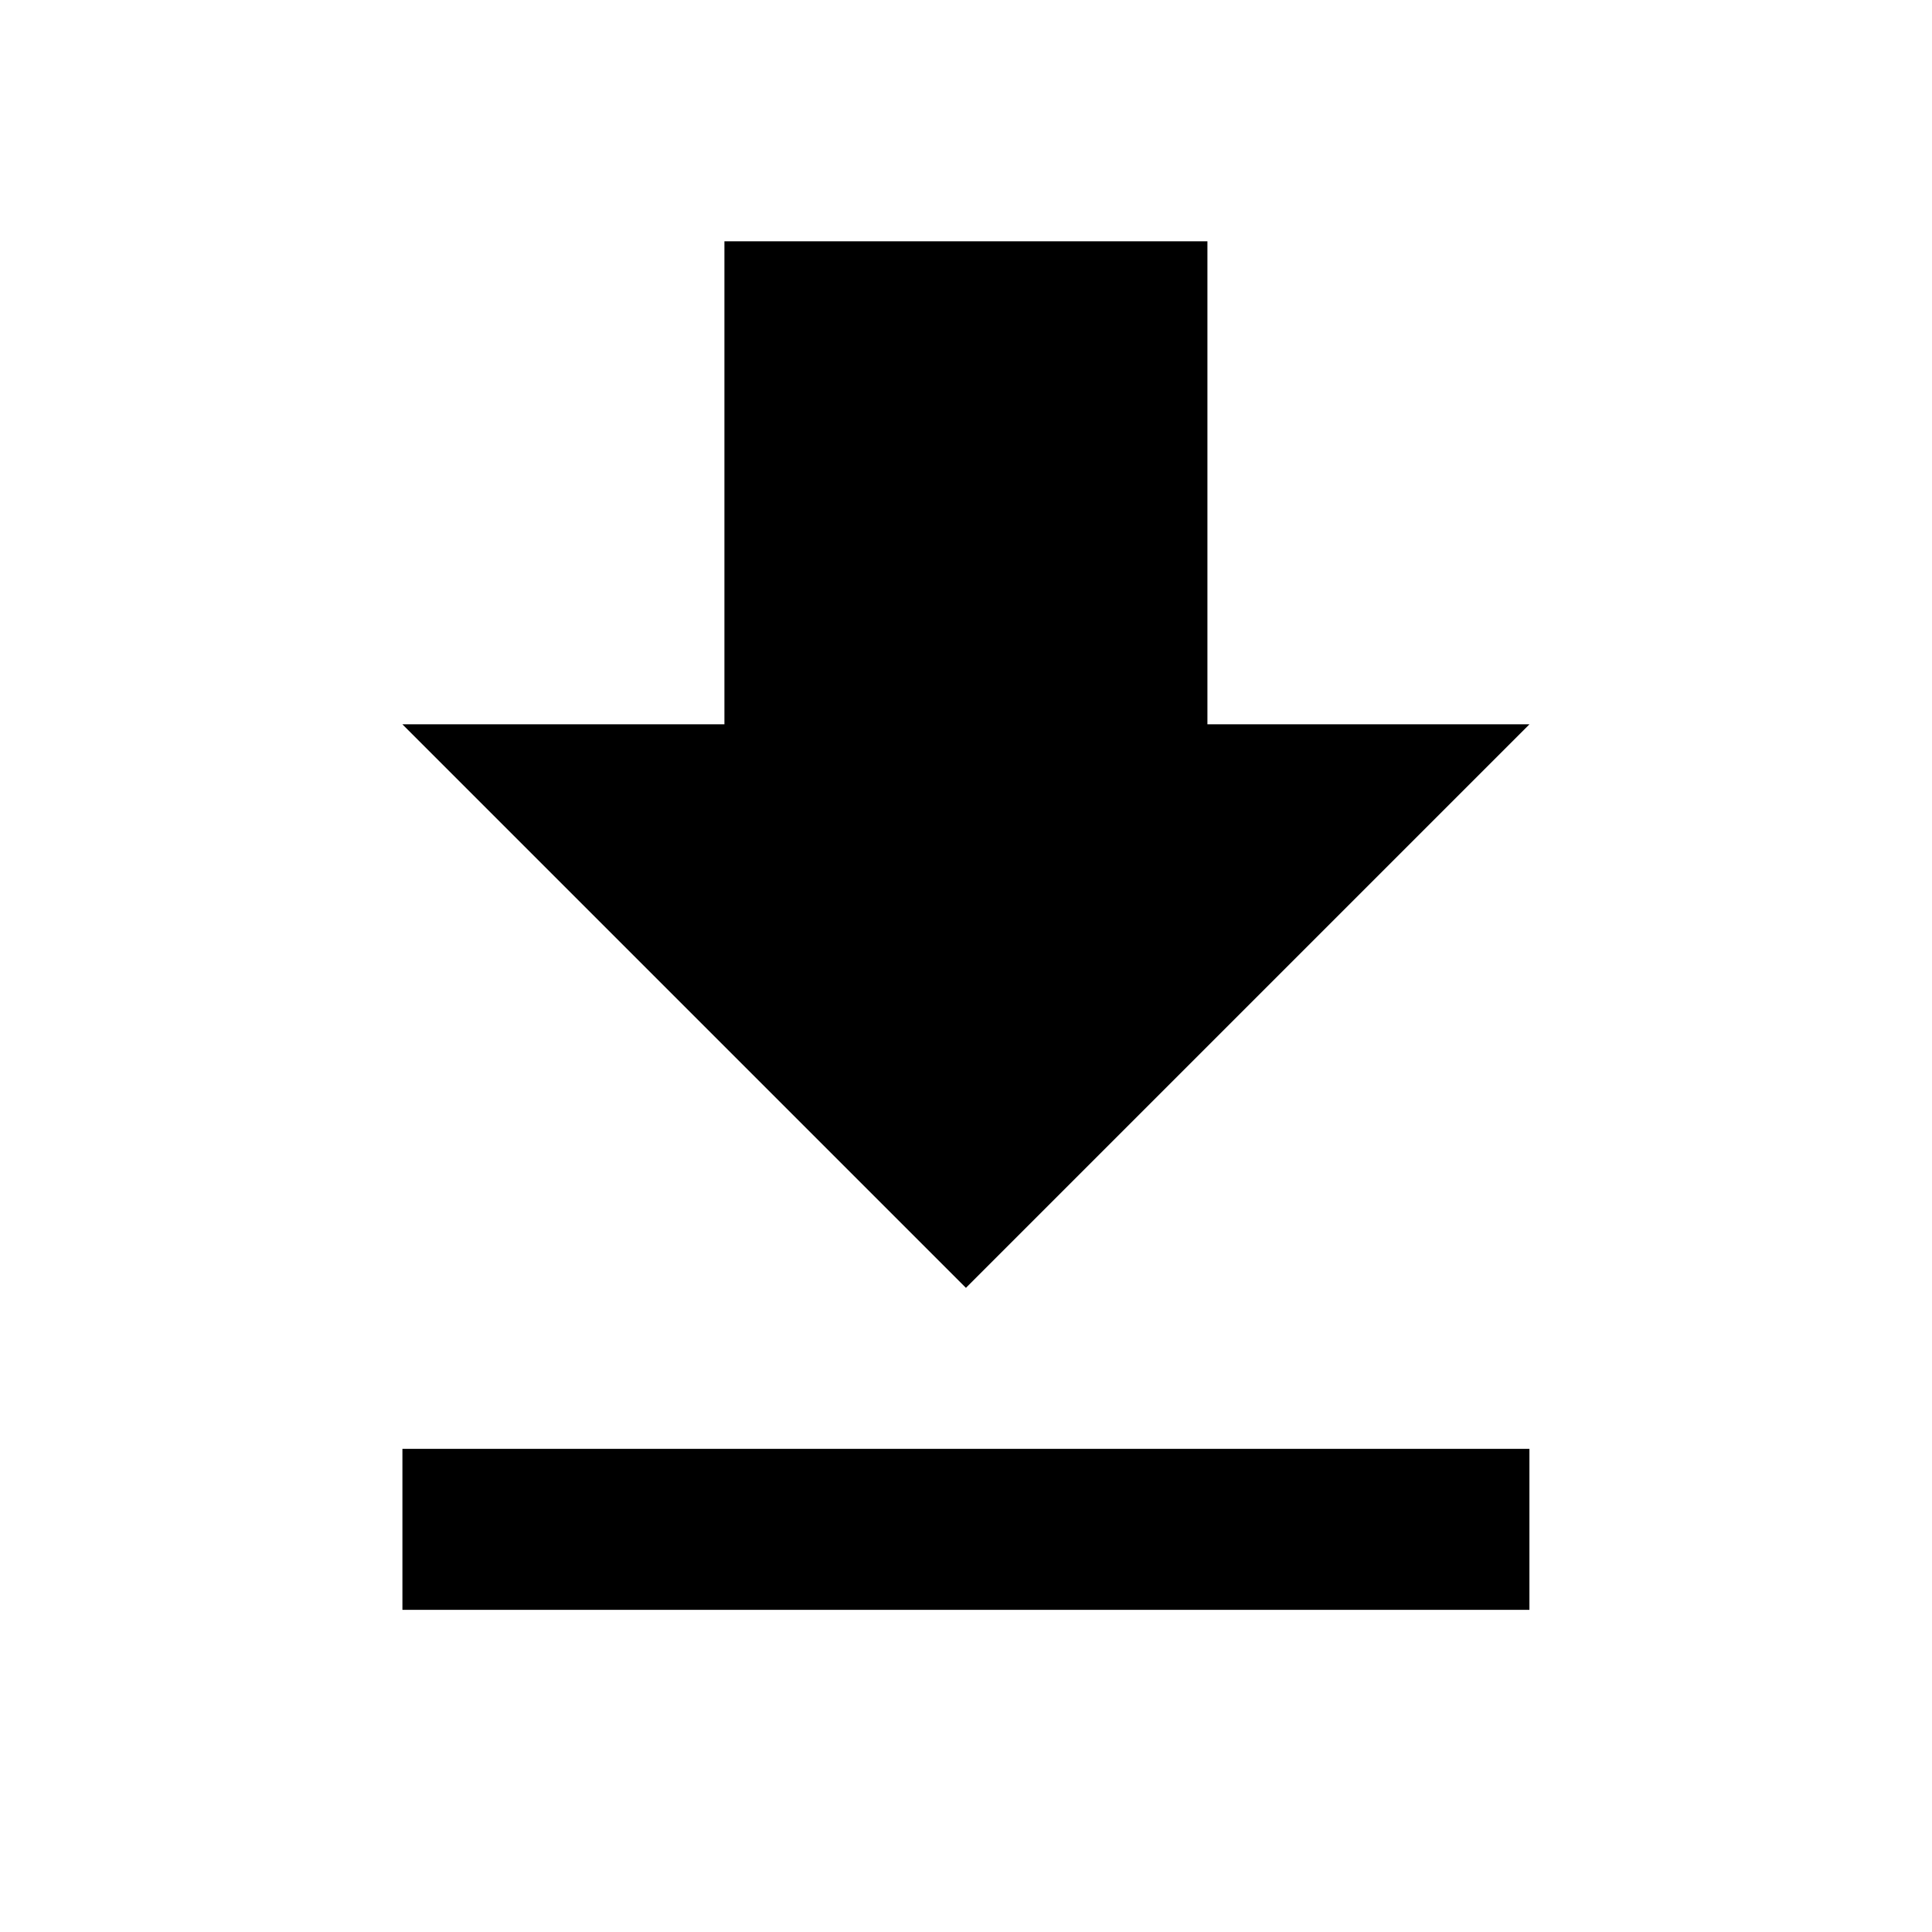
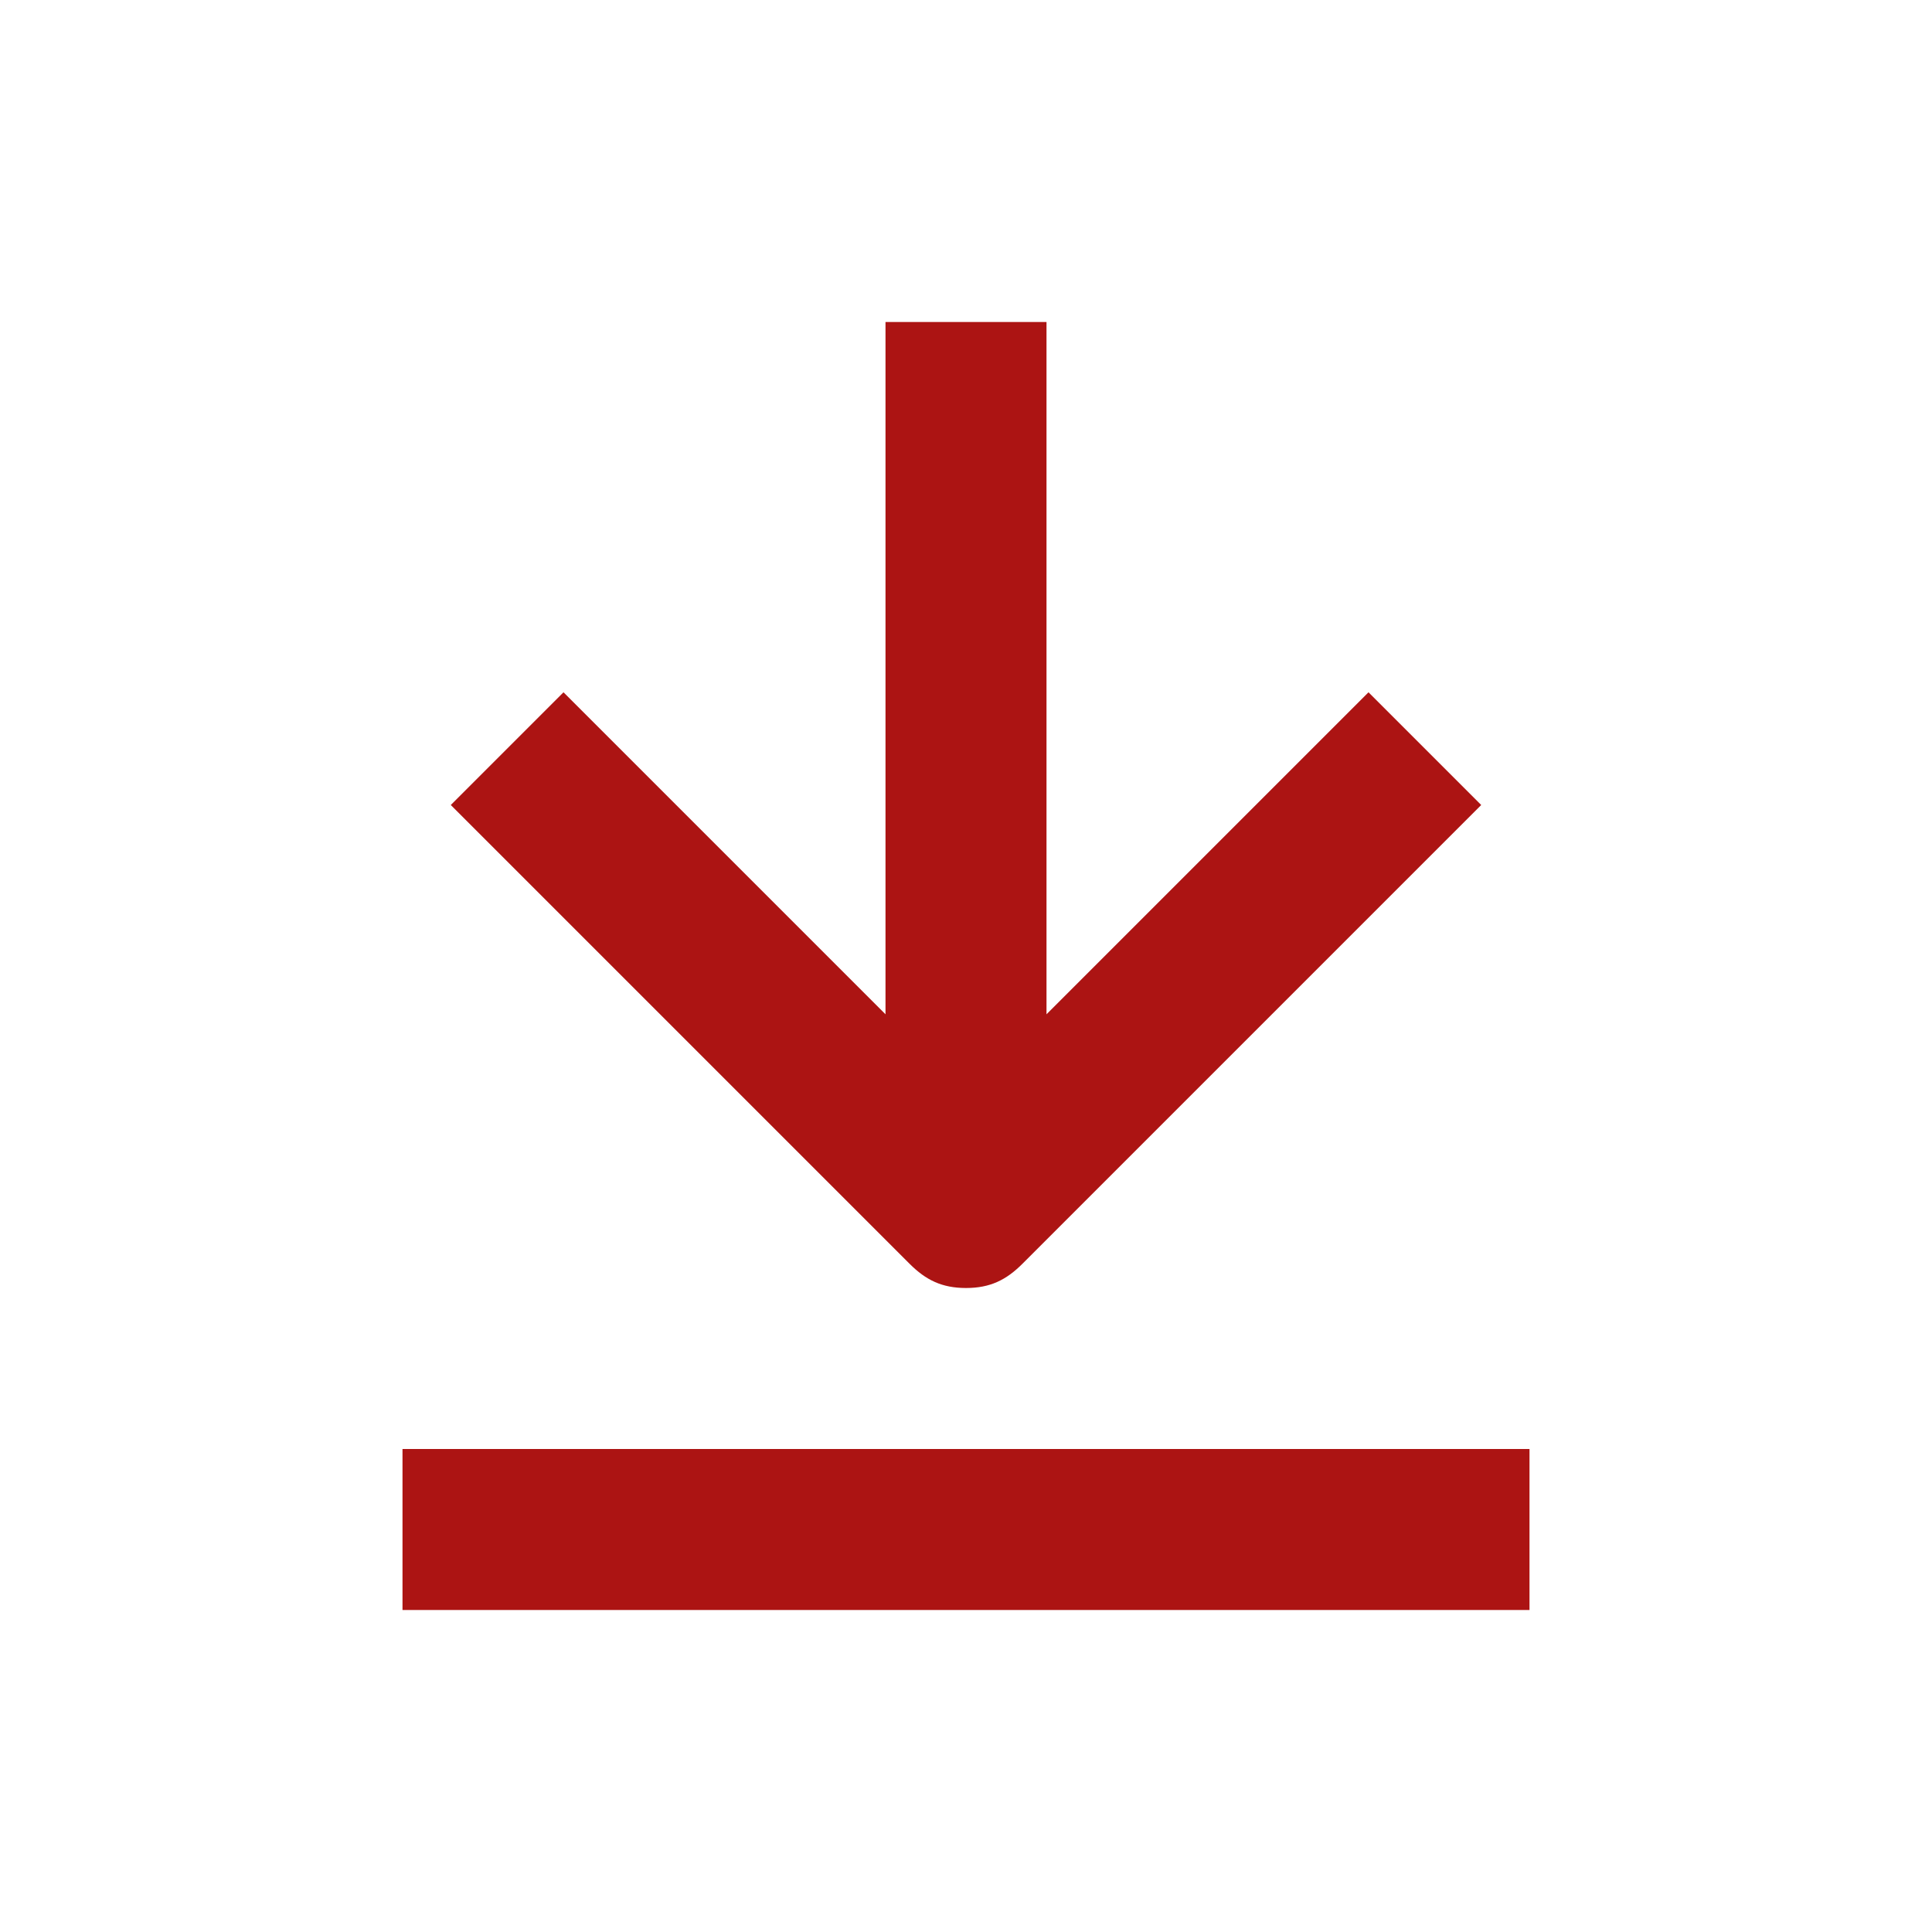
- <svg xmlns="http://www.w3.org/2000/svg" version="1.1" baseProfile="full" width="24" height="24" viewBox="0 0 24.00 24.00" enable-background="new 0 0 24.00 24.00" xml:space="preserve">
-   <path fill="#000000" fill-opacity="1" stroke-width="0.2" stroke-linejoin="round" d="M 4.999,19.998L 18.999,19.998L 18.999,17.998L 4.999,17.998M 18.999,8.998L 14.999,8.998L 14.999,2.998L 8.999,2.998L 8.999,8.998L 4.999,8.998L 11.999,15.998L 18.999,8.998 Z " />
+ <svg xmlns="http://www.w3.org/2000/svg" width="24" height="24" viewBox="0 0 24 24">
+   <g fill="#AC1413" fill-rule="nonzero">
+     <path d="M12 16c.3 0 .5-.1.7-.3l5.7-5.7L17 8.6l-4 4V4h-2v8.6l-4-4L5.6 10l5.7 5.7c.2.2.4.3.7.3zM5 18h14v2H5z" />
+   </g>
</svg>
